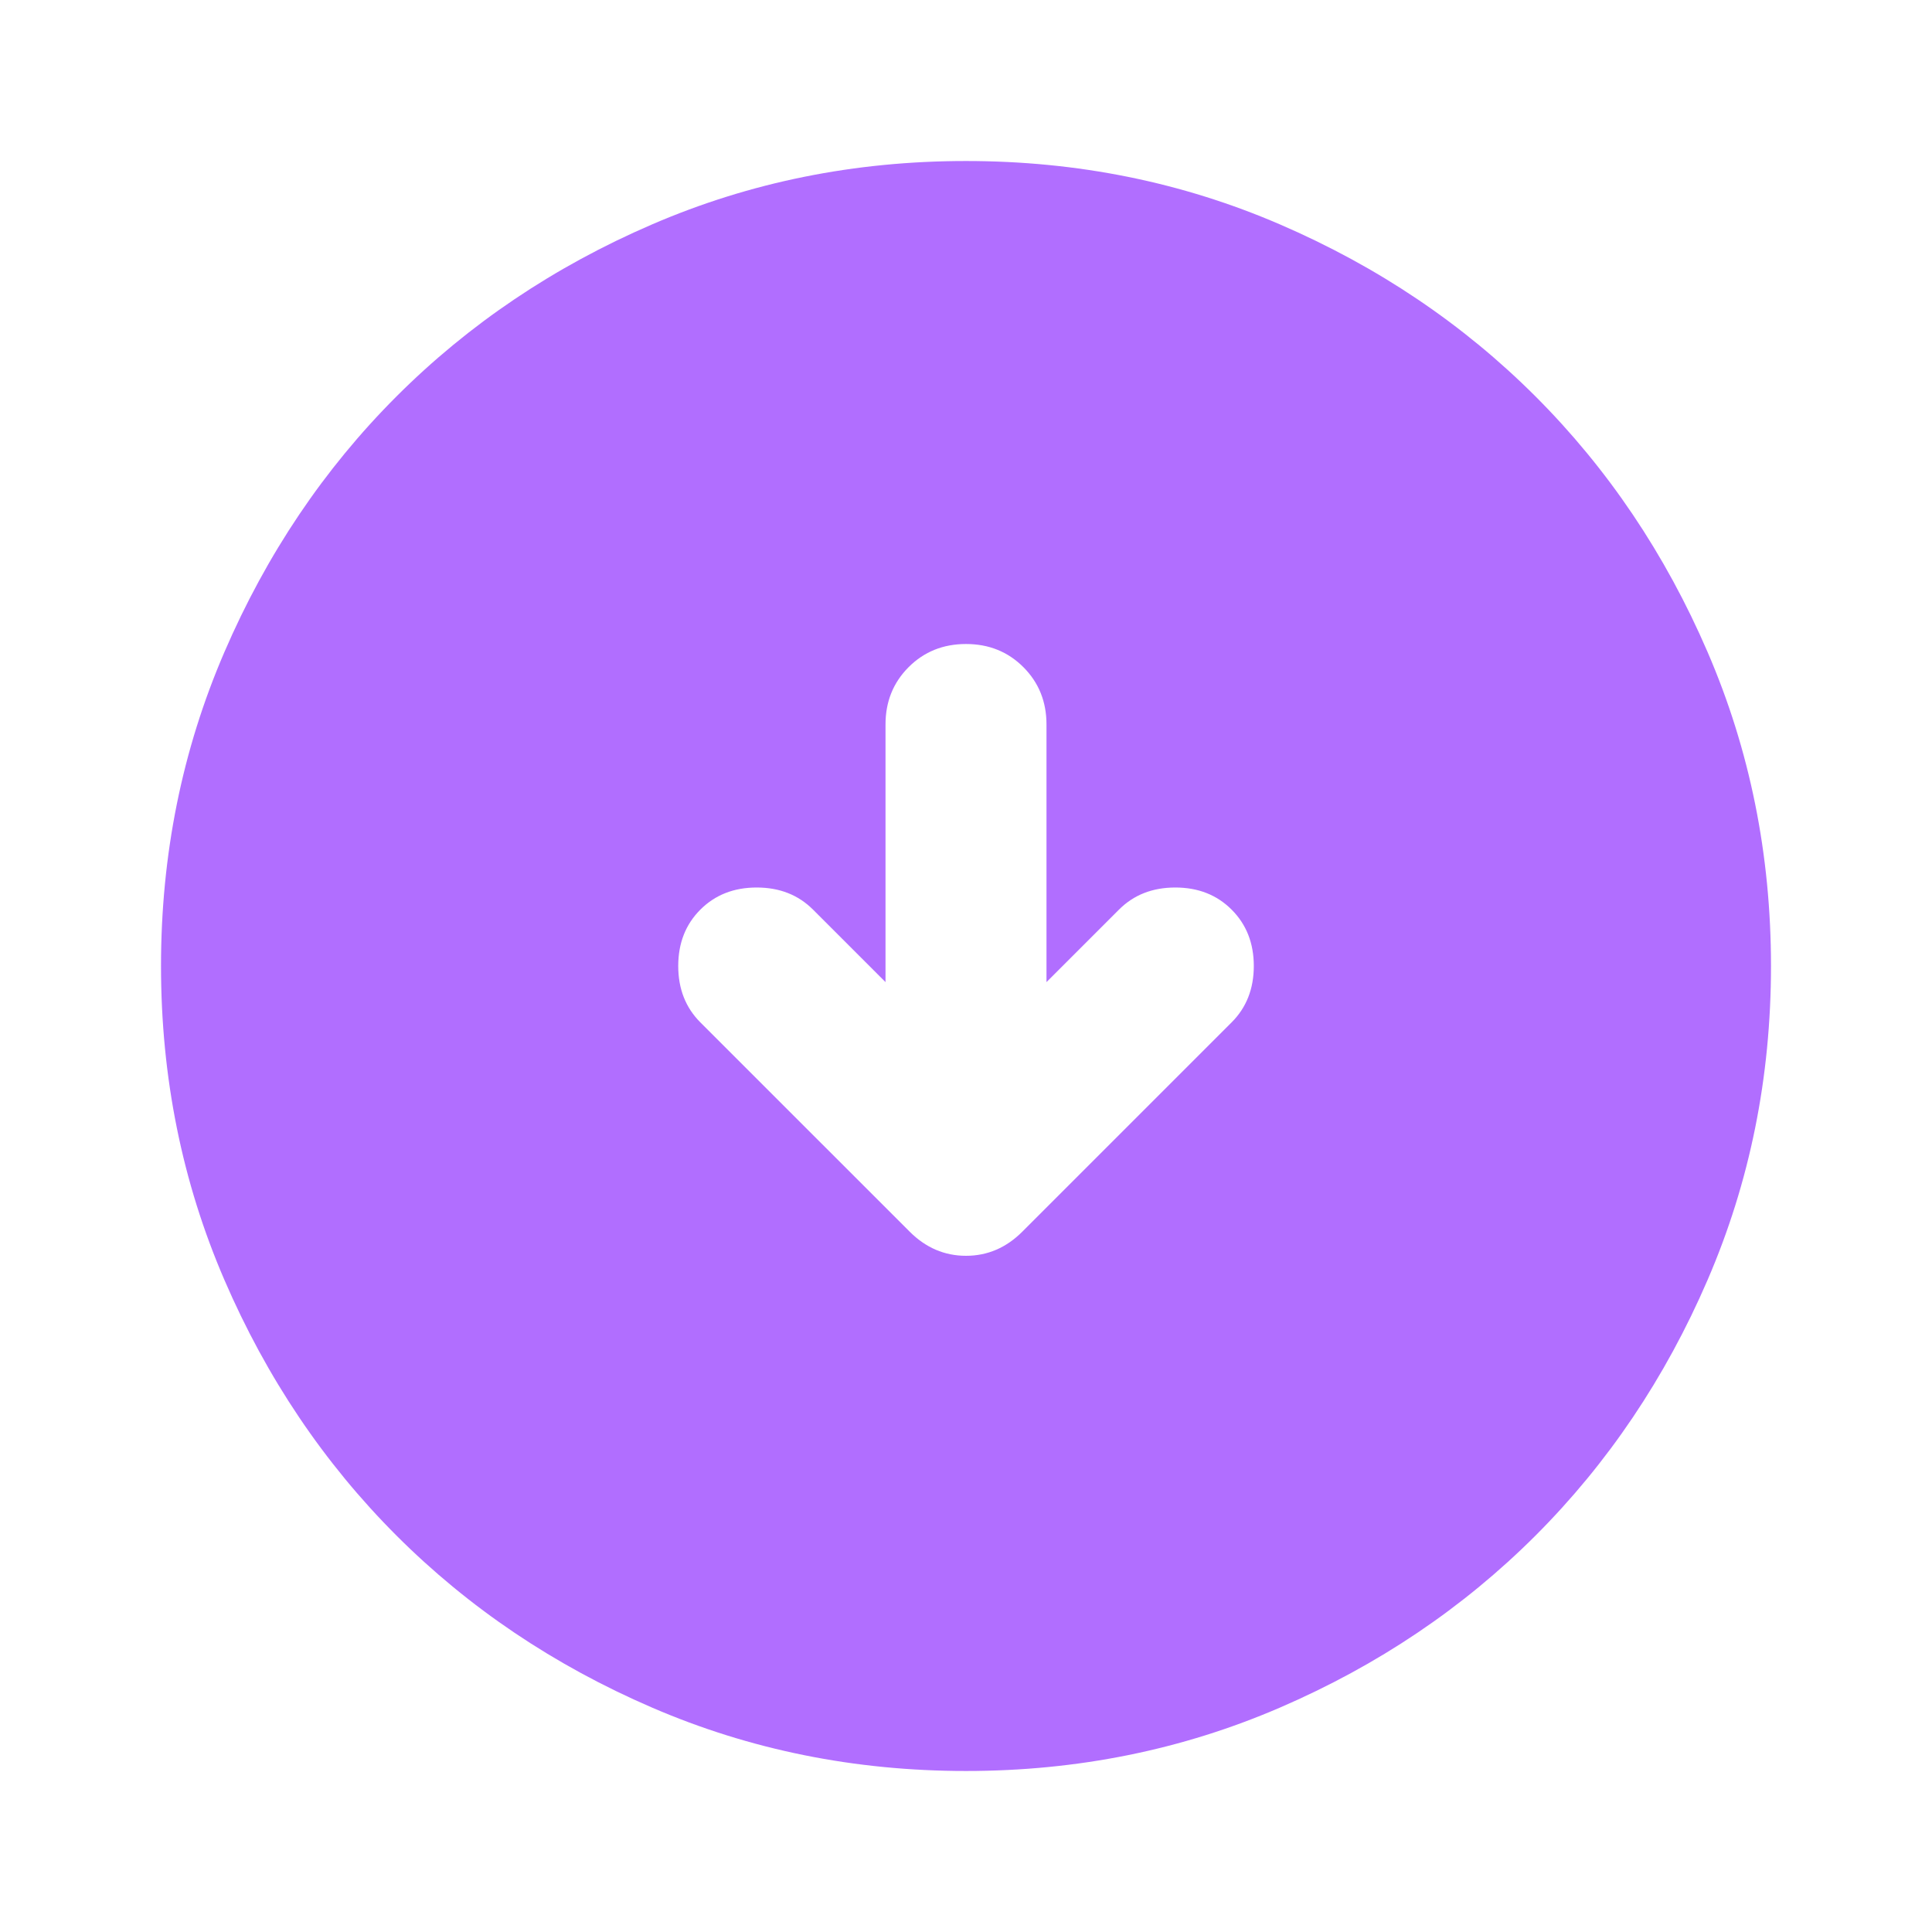
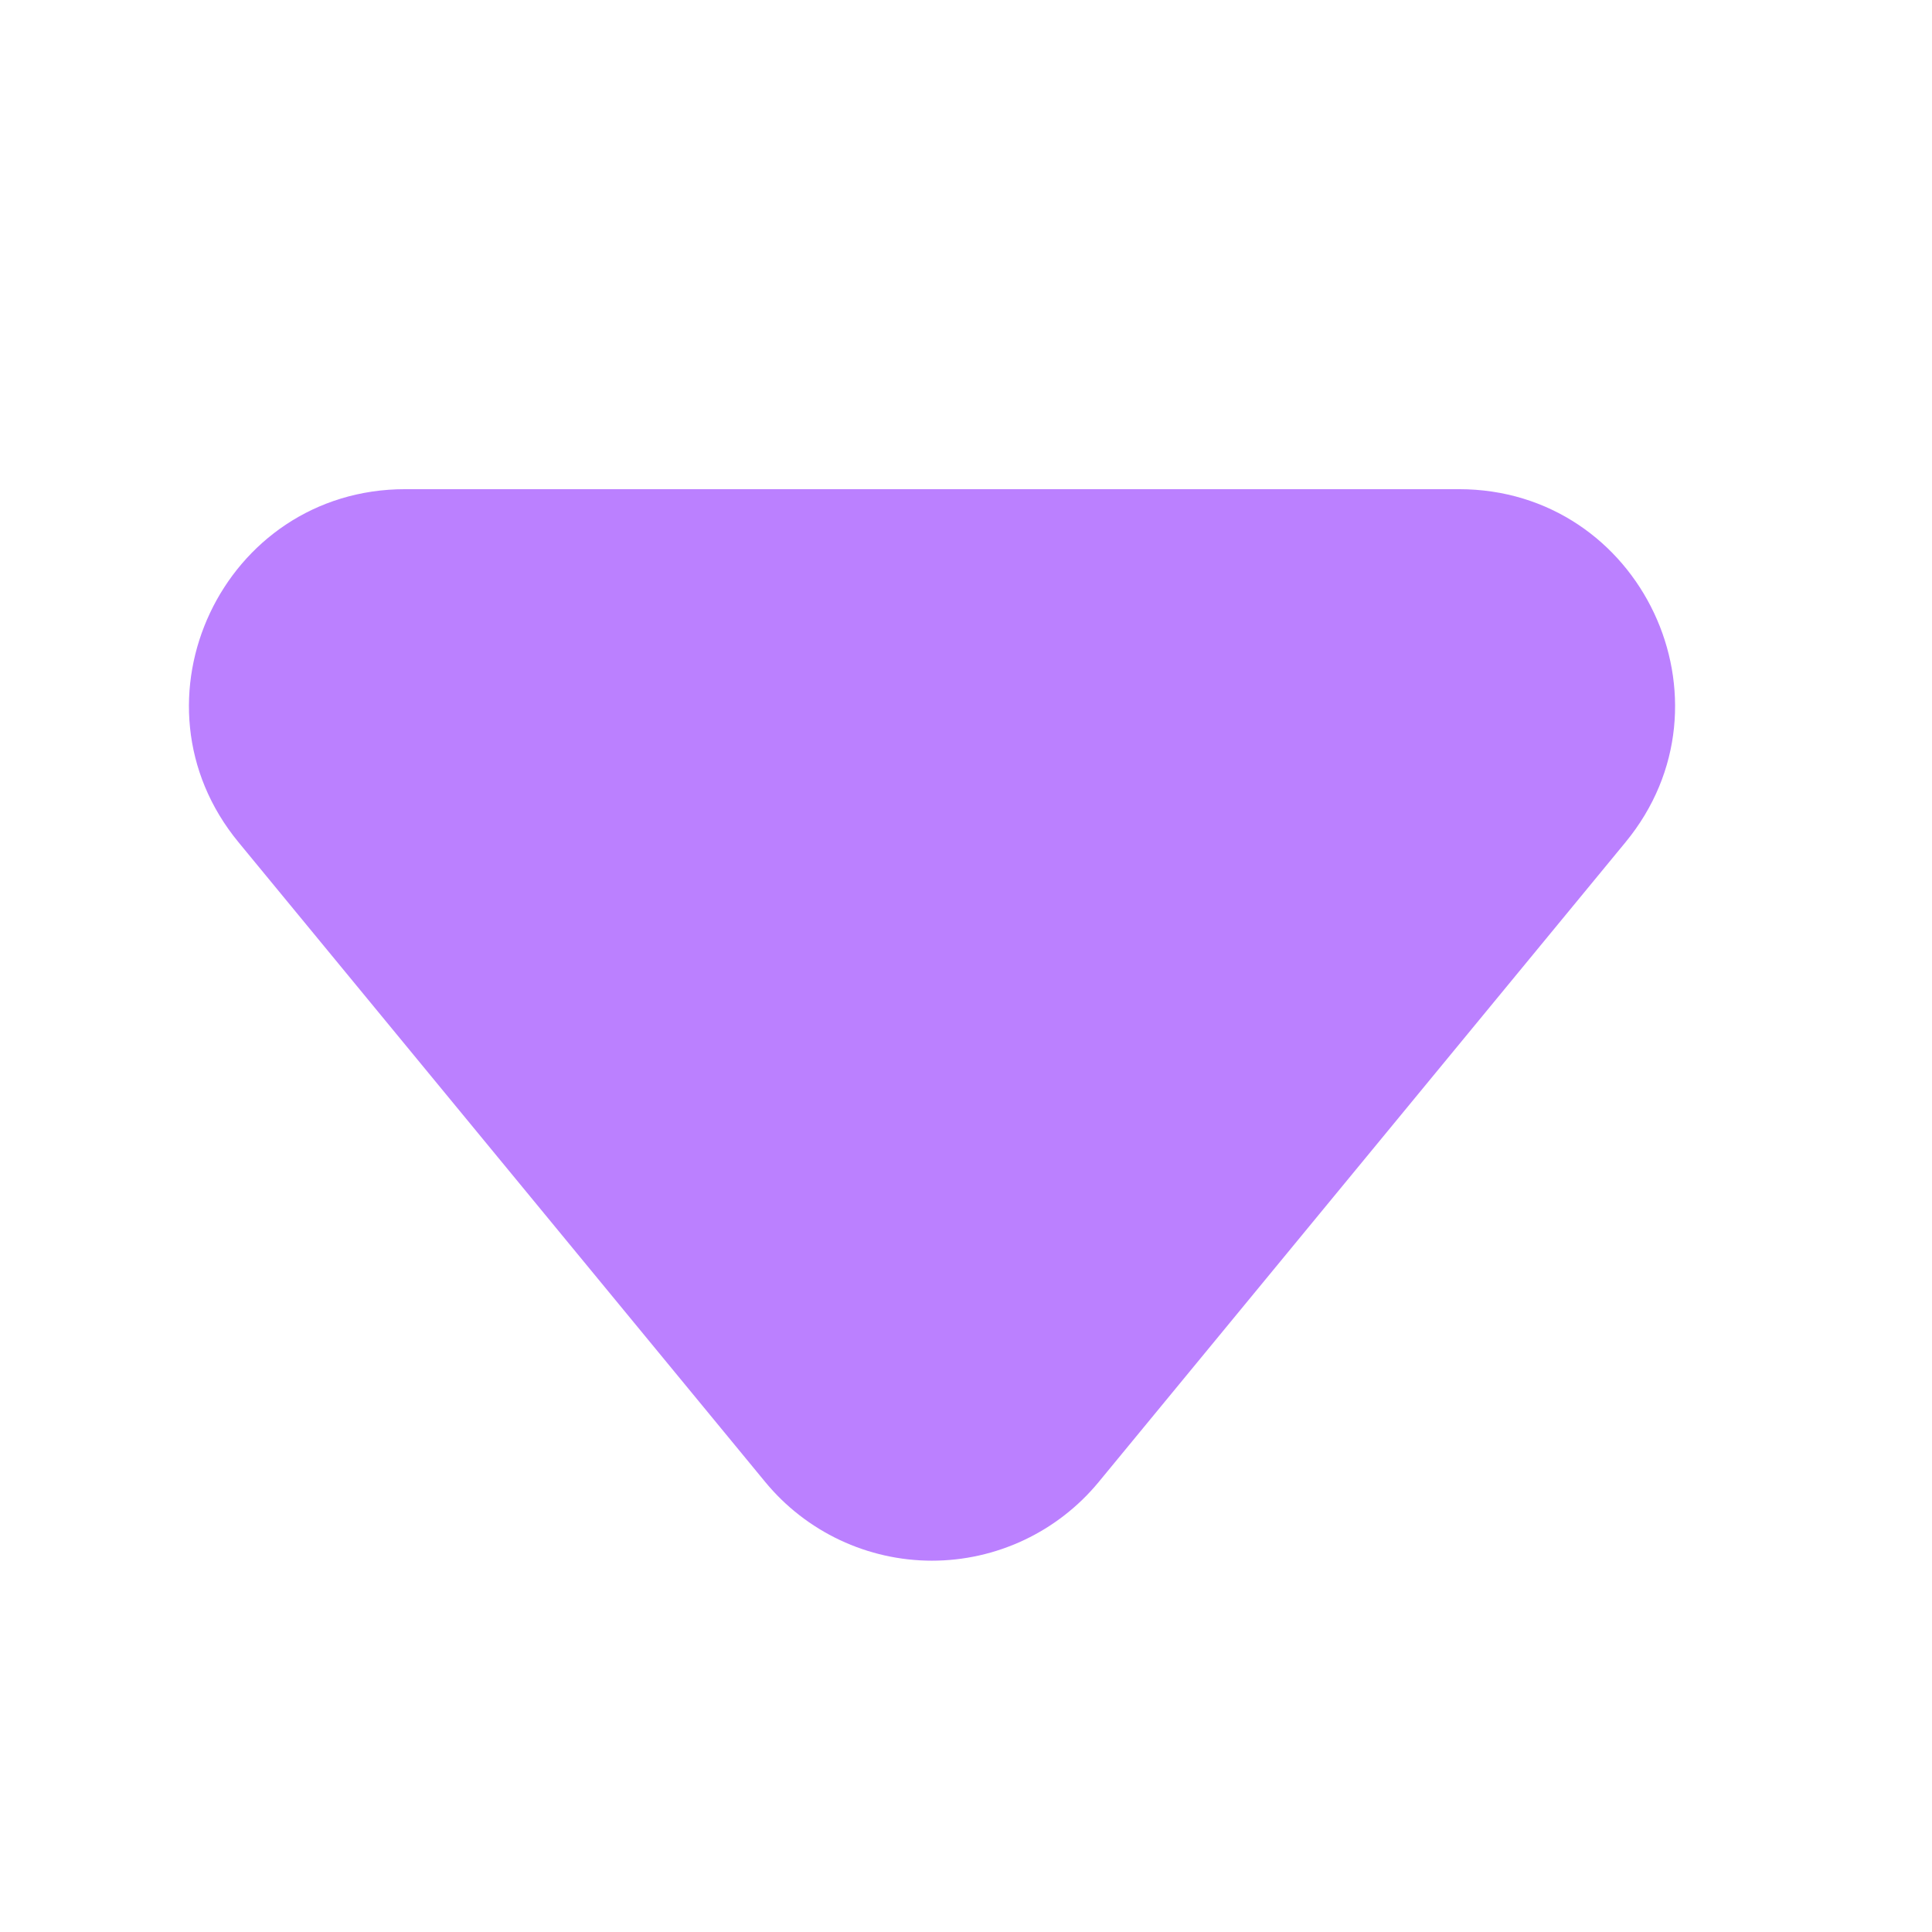
- <svg xmlns="http://www.w3.org/2000/svg" width="59" height="59" viewBox="0 0 59 59" fill="none">
-   <path d="M4.917 29.5C4.917 26.099 5.562 22.904 6.853 19.913C8.143 16.922 9.895 14.32 12.107 12.107C14.32 9.895 16.922 8.143 19.913 6.853C22.904 5.562 26.099 4.917 29.5 4.917C32.901 4.917 36.096 5.562 39.087 6.853C42.078 8.143 44.68 9.895 46.893 12.107C49.105 14.32 50.857 16.922 52.147 19.913C53.438 22.904 54.083 26.099 54.083 29.5C54.083 32.901 53.438 36.096 52.147 39.087C50.857 42.078 49.105 44.68 46.893 46.893C44.68 49.105 42.078 50.857 39.087 52.147C36.096 53.438 32.901 54.083 29.5 54.083C26.099 54.083 22.904 53.438 19.913 52.147C16.922 50.857 14.32 49.105 12.107 46.893C9.895 44.68 8.143 42.078 6.853 39.087C5.562 36.096 4.917 32.901 4.917 29.5ZM27.042 29.992L24.829 27.779C24.378 27.328 23.805 27.103 23.108 27.103C22.412 27.103 21.838 27.328 21.387 27.779C20.937 28.23 20.712 28.803 20.712 29.5C20.712 30.197 20.937 30.77 21.387 31.221L27.779 37.612C28.271 38.104 28.845 38.35 29.5 38.35C30.156 38.35 30.729 38.104 31.221 37.612L37.612 31.221C38.063 30.77 38.289 30.197 38.289 29.5C38.289 28.803 38.063 28.23 37.612 27.779C37.162 27.328 36.588 27.103 35.892 27.103C35.195 27.103 34.621 27.328 34.171 27.779L31.958 29.992L31.958 22.125C31.958 21.428 31.723 20.845 31.252 20.373C30.78 19.902 30.197 19.667 29.5 19.667C28.803 19.667 28.22 19.902 27.748 20.373C27.277 20.845 27.042 21.428 27.042 22.125L27.042 29.992Z" fill="#9E4AFF" fill-opacity="0.8" />
+ <svg xmlns="http://www.w3.org/2000/svg" width="26" height="26" viewBox="0 0 26 26" fill="none">
+   <path fill-rule="evenodd" clip-rule="evenodd" d="M3.21 11.335C1.65 9.441 2.999 6.583 5.454 6.583H19.632C22.087 6.583 23.435 9.441 21.875 11.335L14.785 19.945C14.512 20.276 14.17 20.542 13.782 20.725C13.394 20.908 12.971 21.003 12.542 21.003C12.113 21.003 11.69 20.908 11.302 20.725C10.914 20.542 10.572 20.276 10.299 19.945L3.21 11.335Z" fill="#9E4AFF" fill-opacity="0.7" />
</svg>
